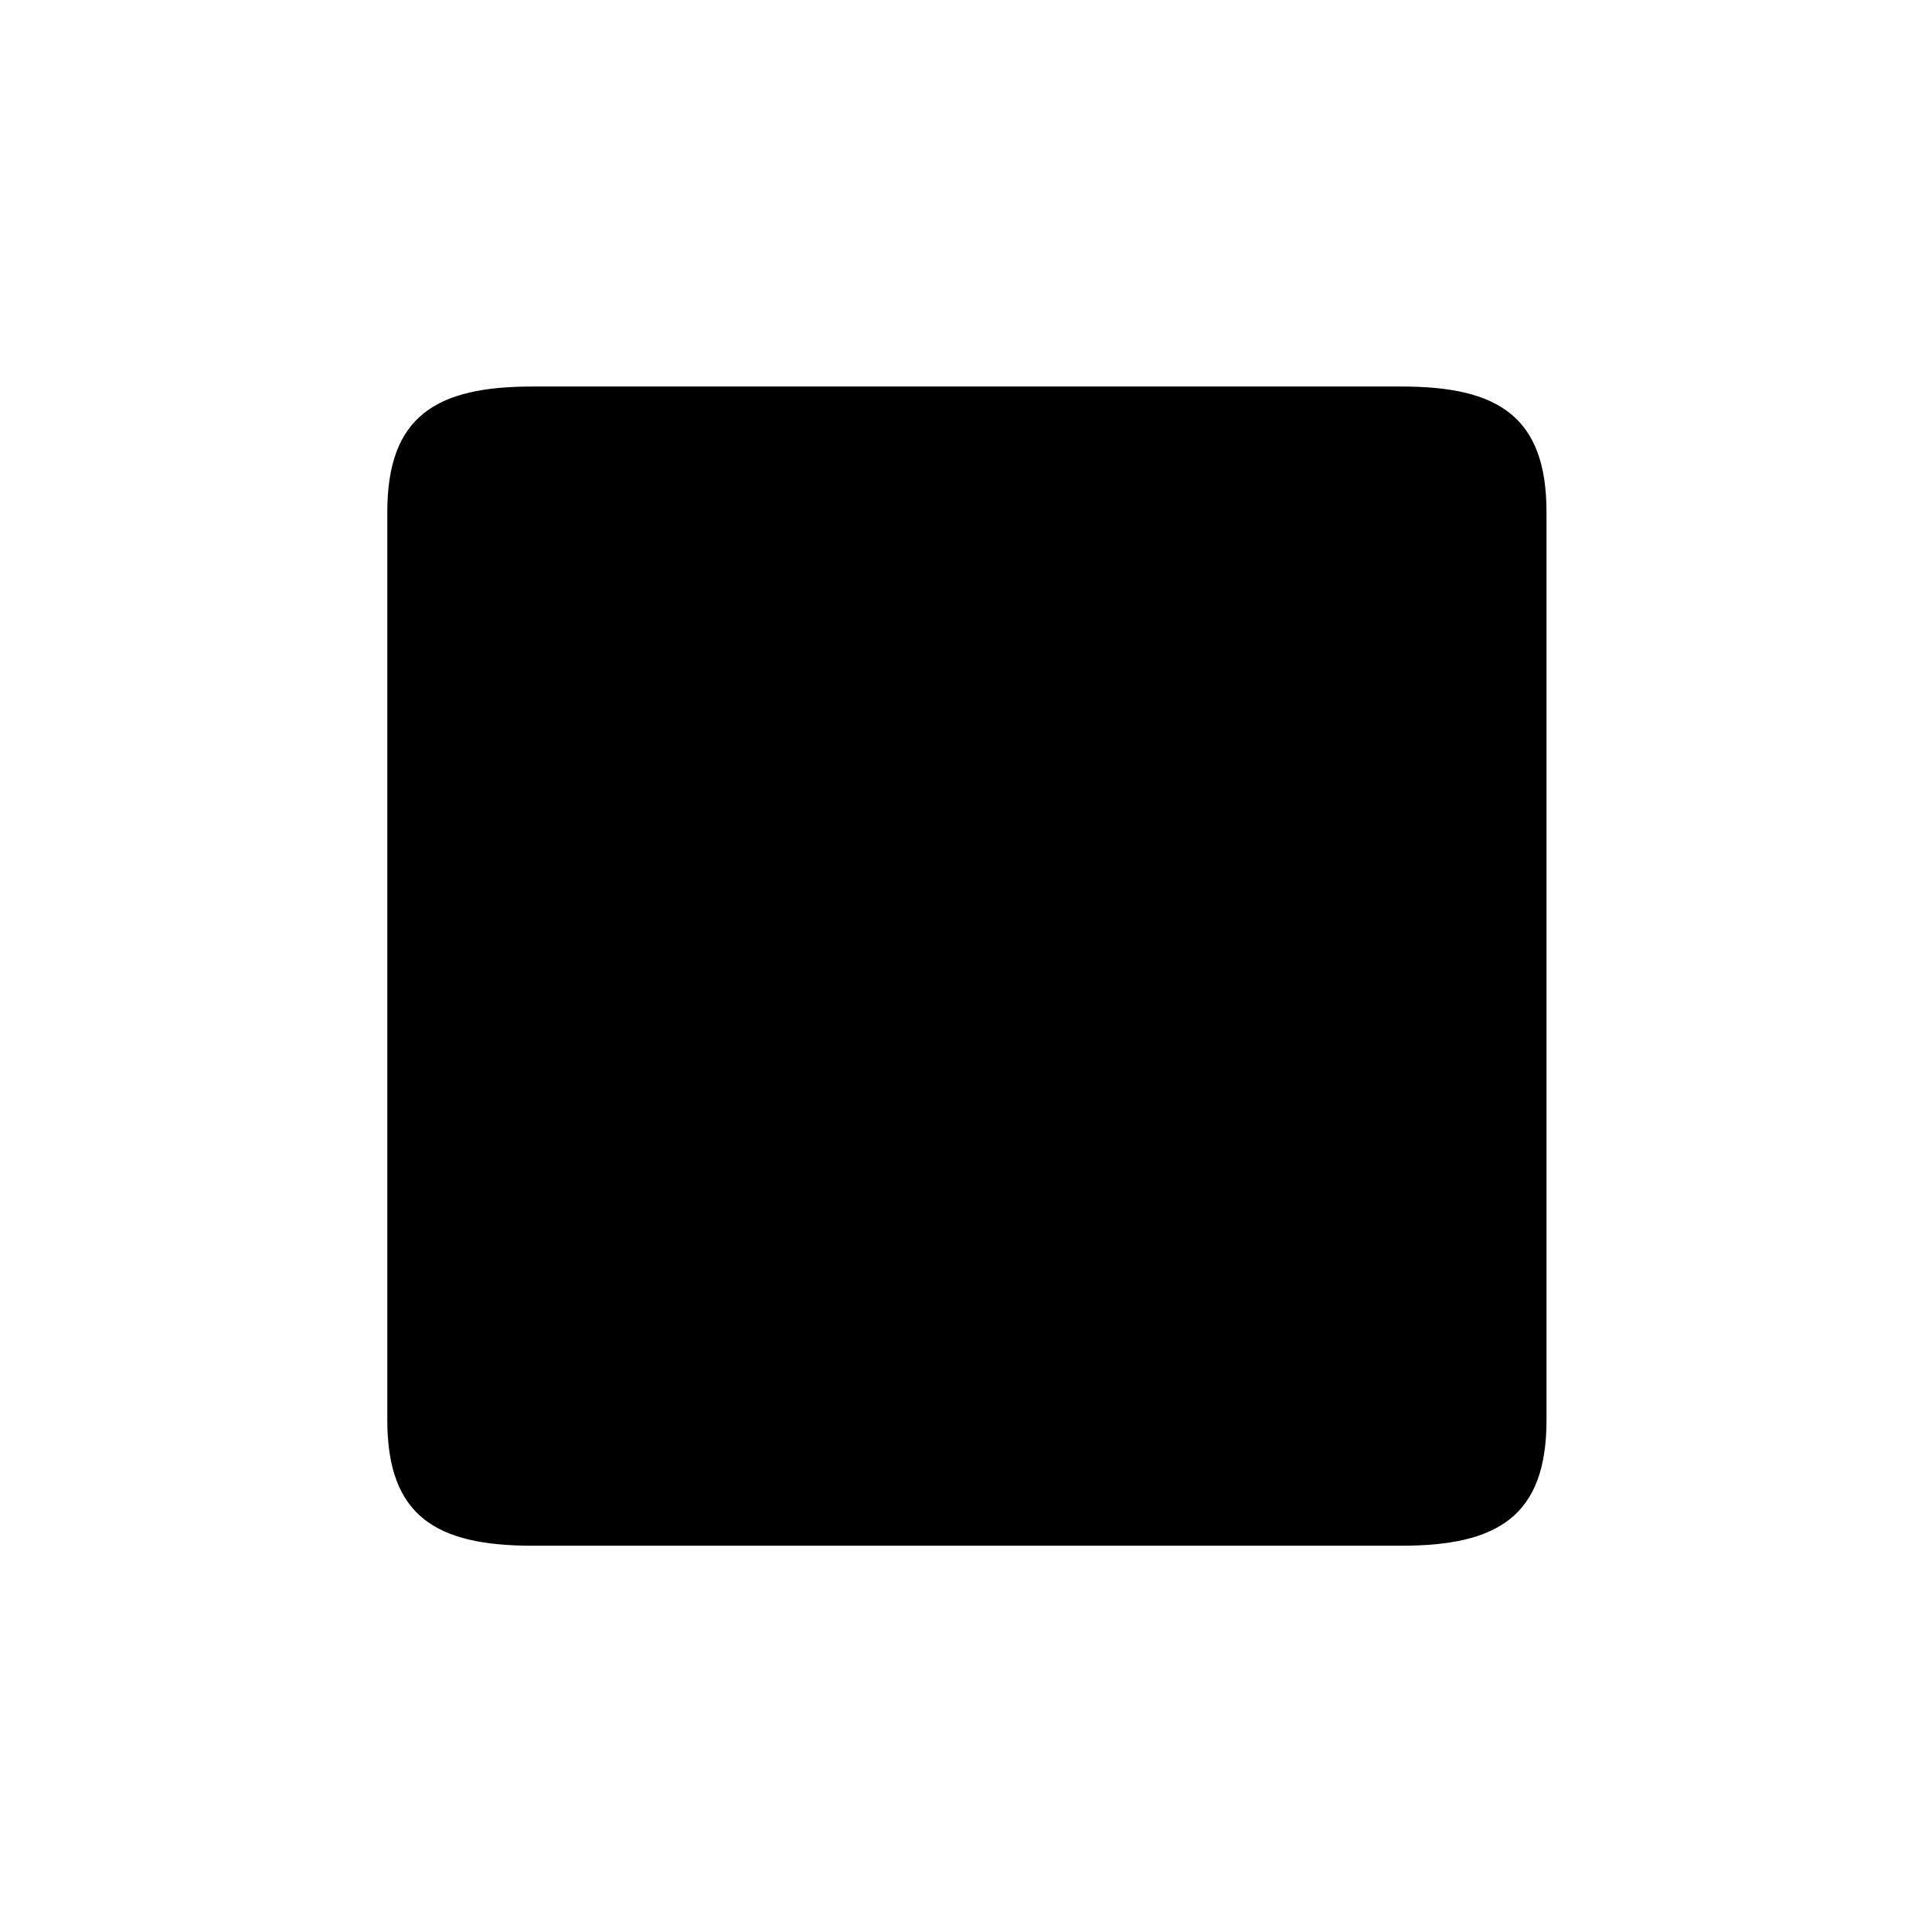
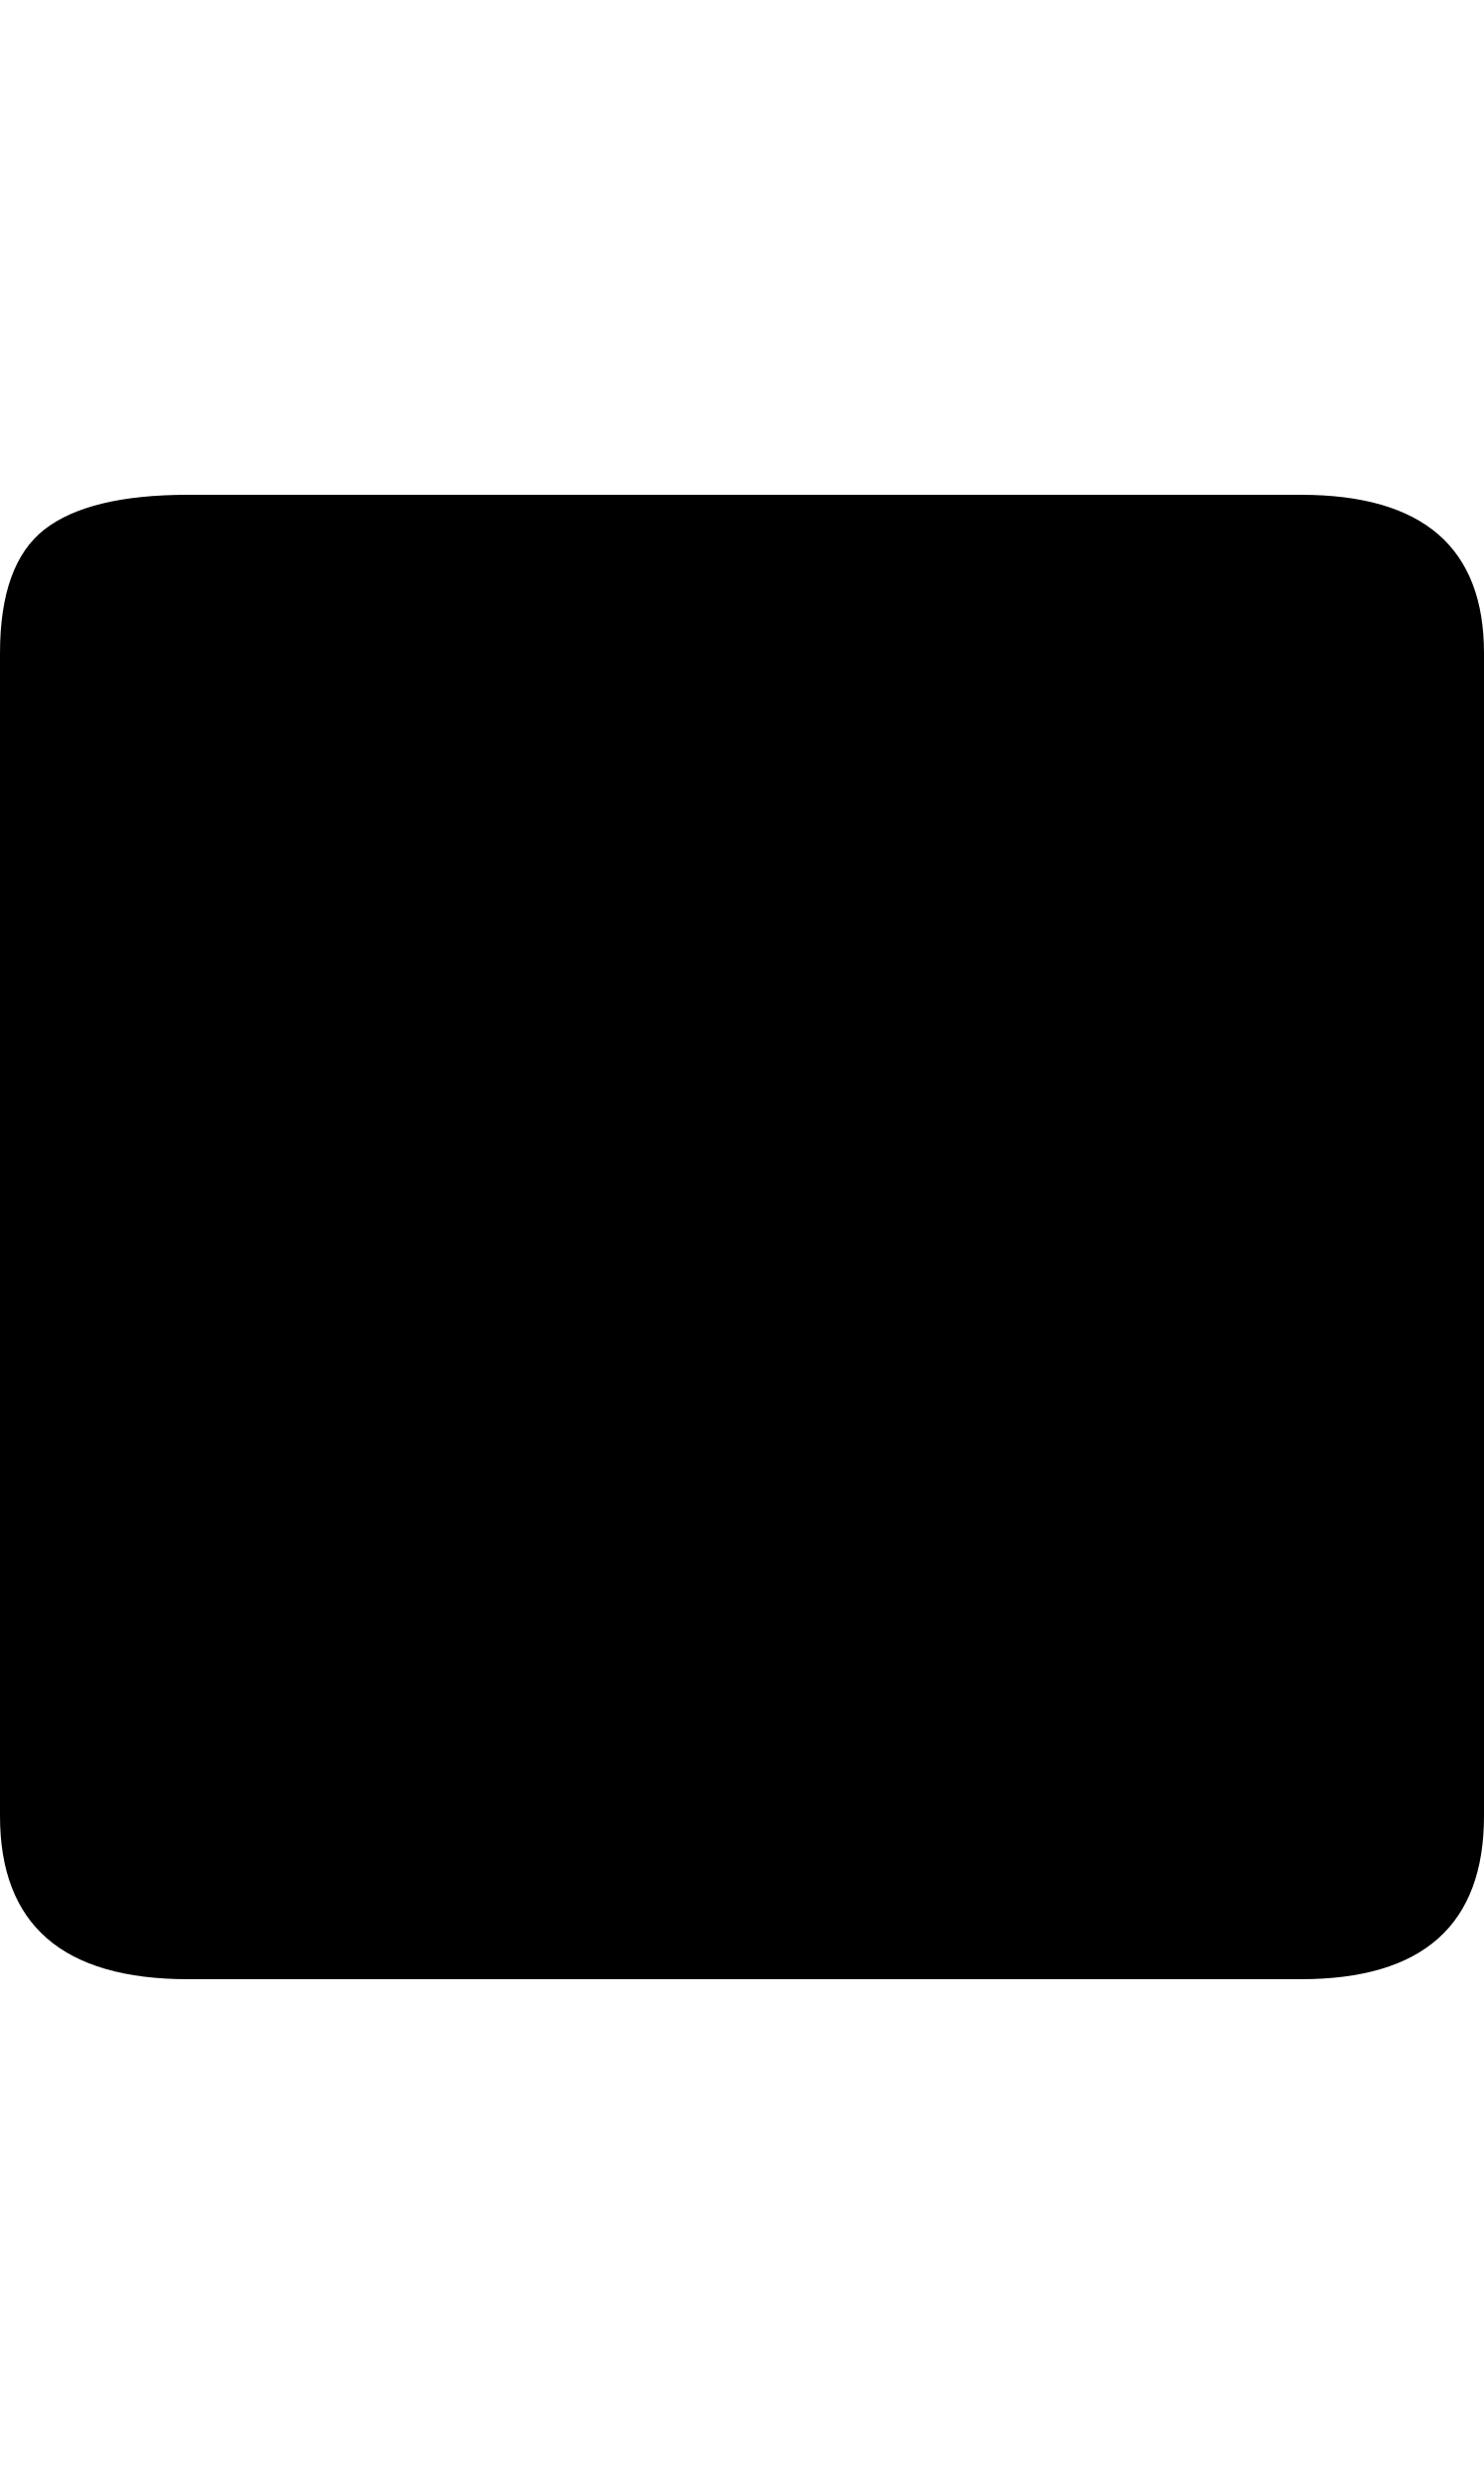
- <svg xmlns="http://www.w3.org/2000/svg" version="1.1" id="Layer_1" x="0px" y="0px" width="1000px" height="1000px" viewBox="0 0 1000 1000" enable-background="new 0 0 1000 1000" xml:space="preserve">
+ <svg xmlns="http://www.w3.org/2000/svg" height="1000px" width="600px">
  <g>
-     <path d="M725.469,200.062h-450c-49.719,0-75,15.297-75,65v470c0,49.711,25.281,65,75,65h450c49.703,0,75-15.289,75-65v-470   C800.469,215.359,775.172,200.062,725.469,200.062z" />
+     <path d="M526 200c49.333 0 74 21.333 74 64c0 0 0 470 0 470c0 44 -24.667 66 -74 66c0 0 -450 0 -450 0c-50.667 0 -76 -22 -76 -66c0 0 0 -470 0 -470c0 -24 6 -40.667 18 -50c12 -9.333 31.333 -14 58 -14c0 0 450 0 450 0c0 0 0 0 0 0" />
  </g>
</svg>
